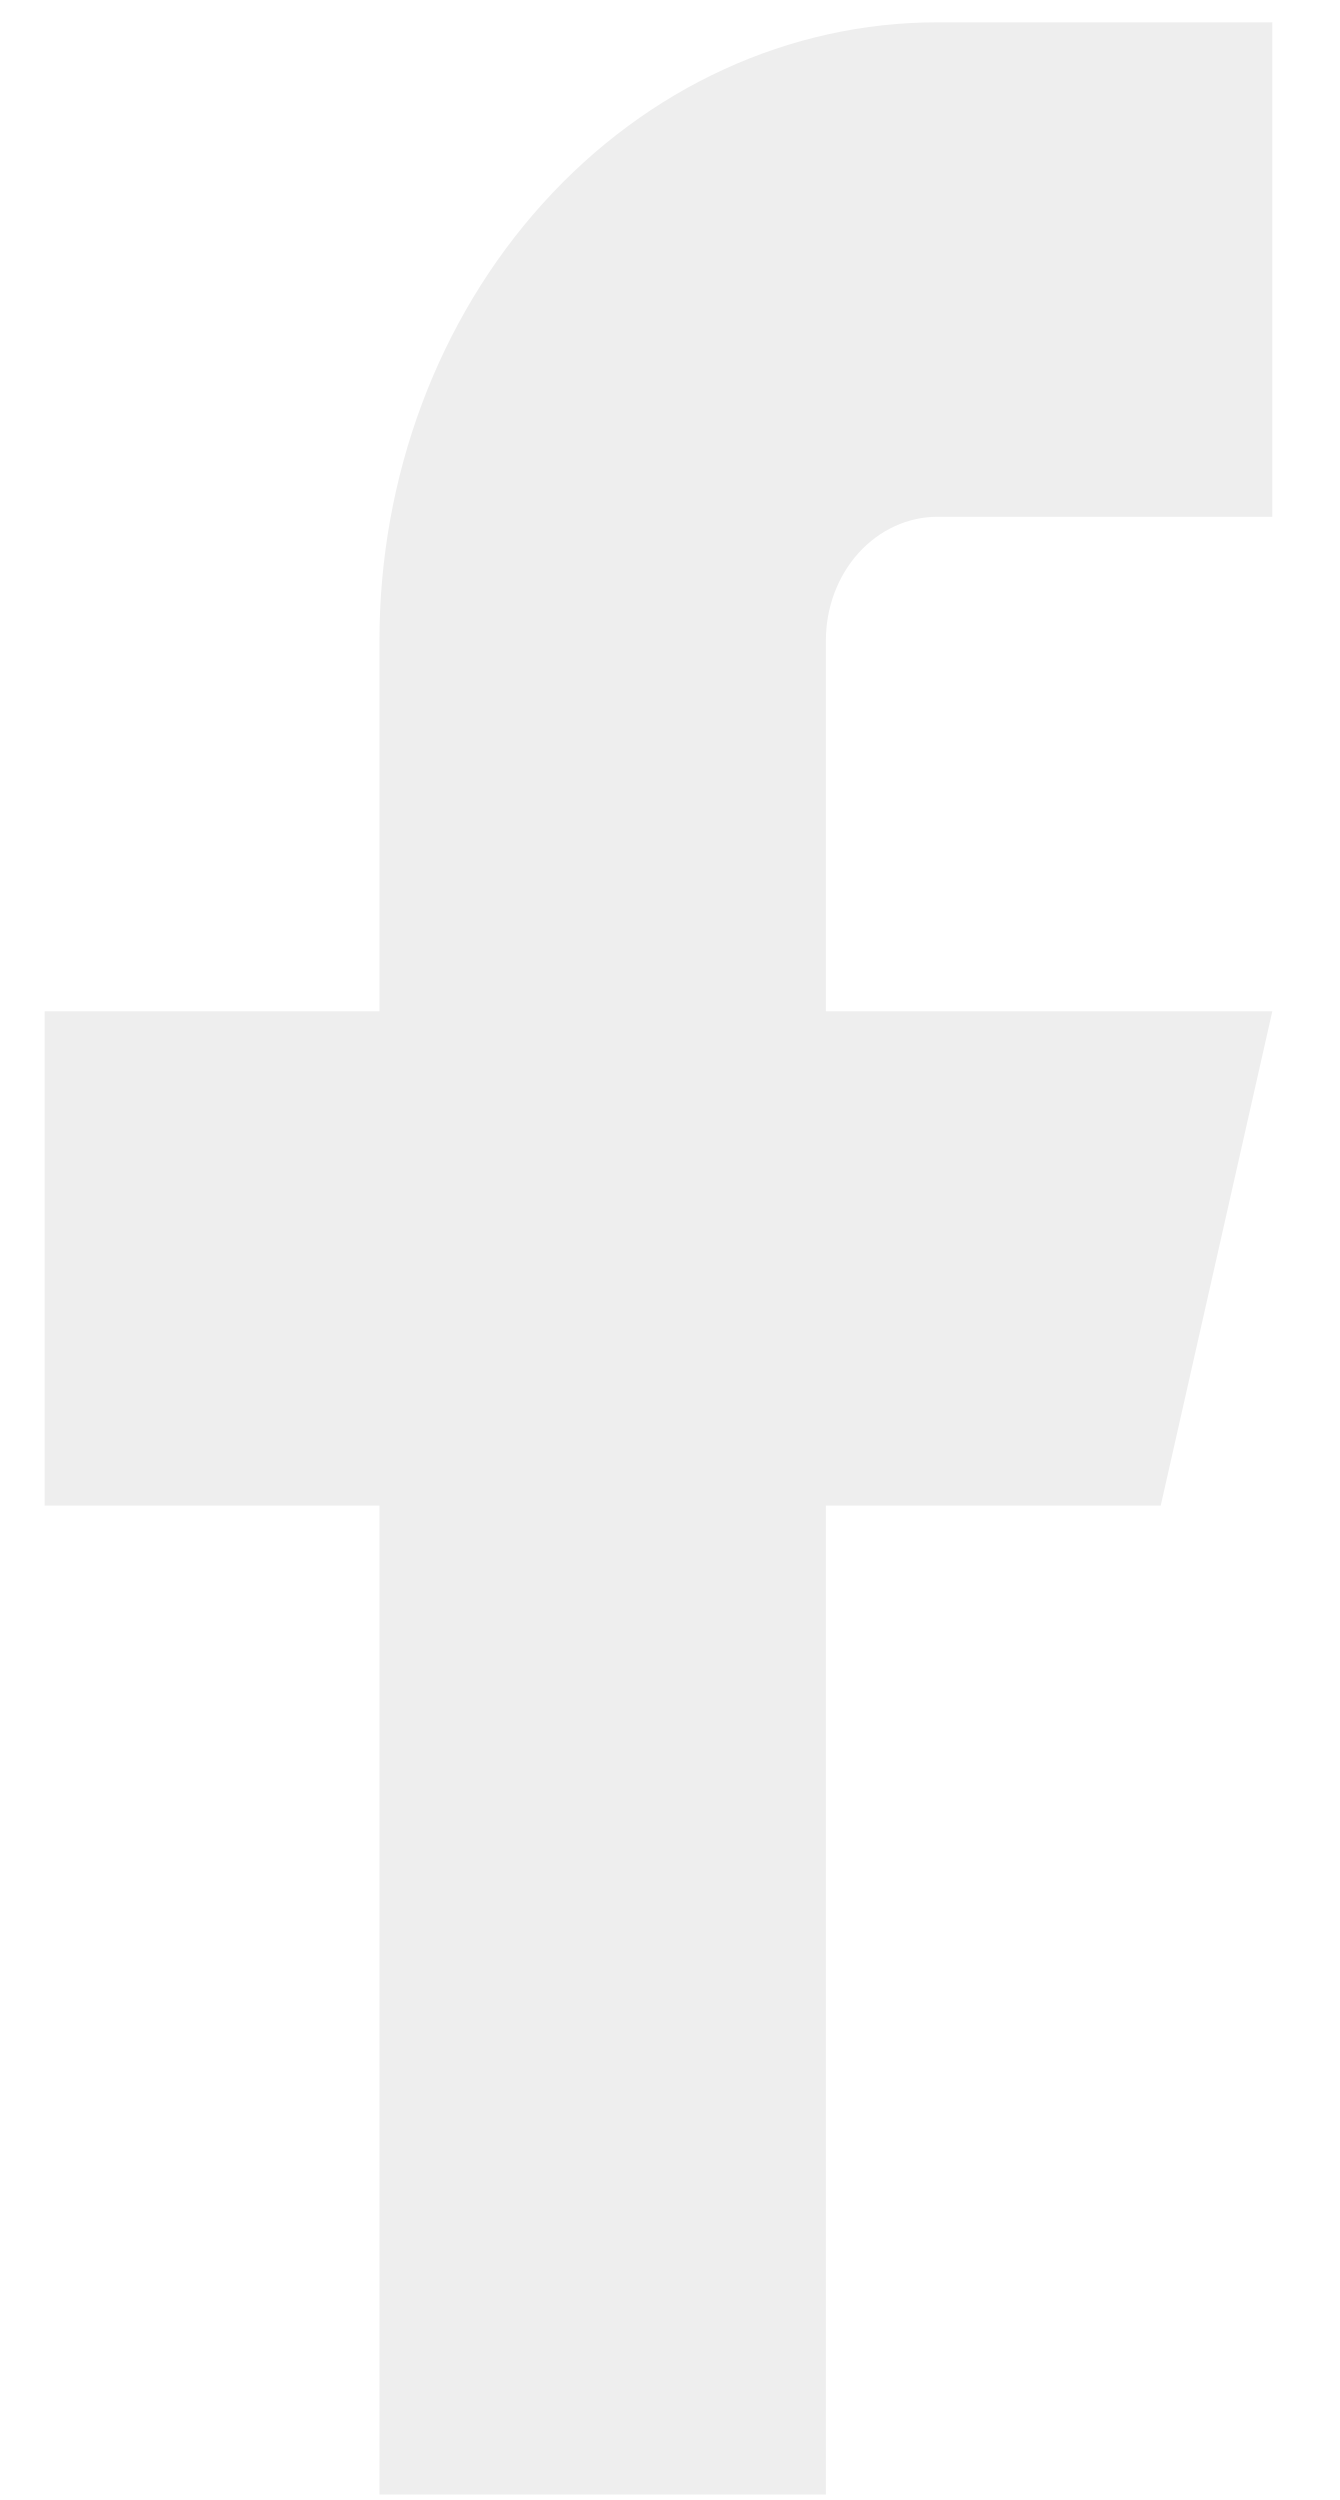
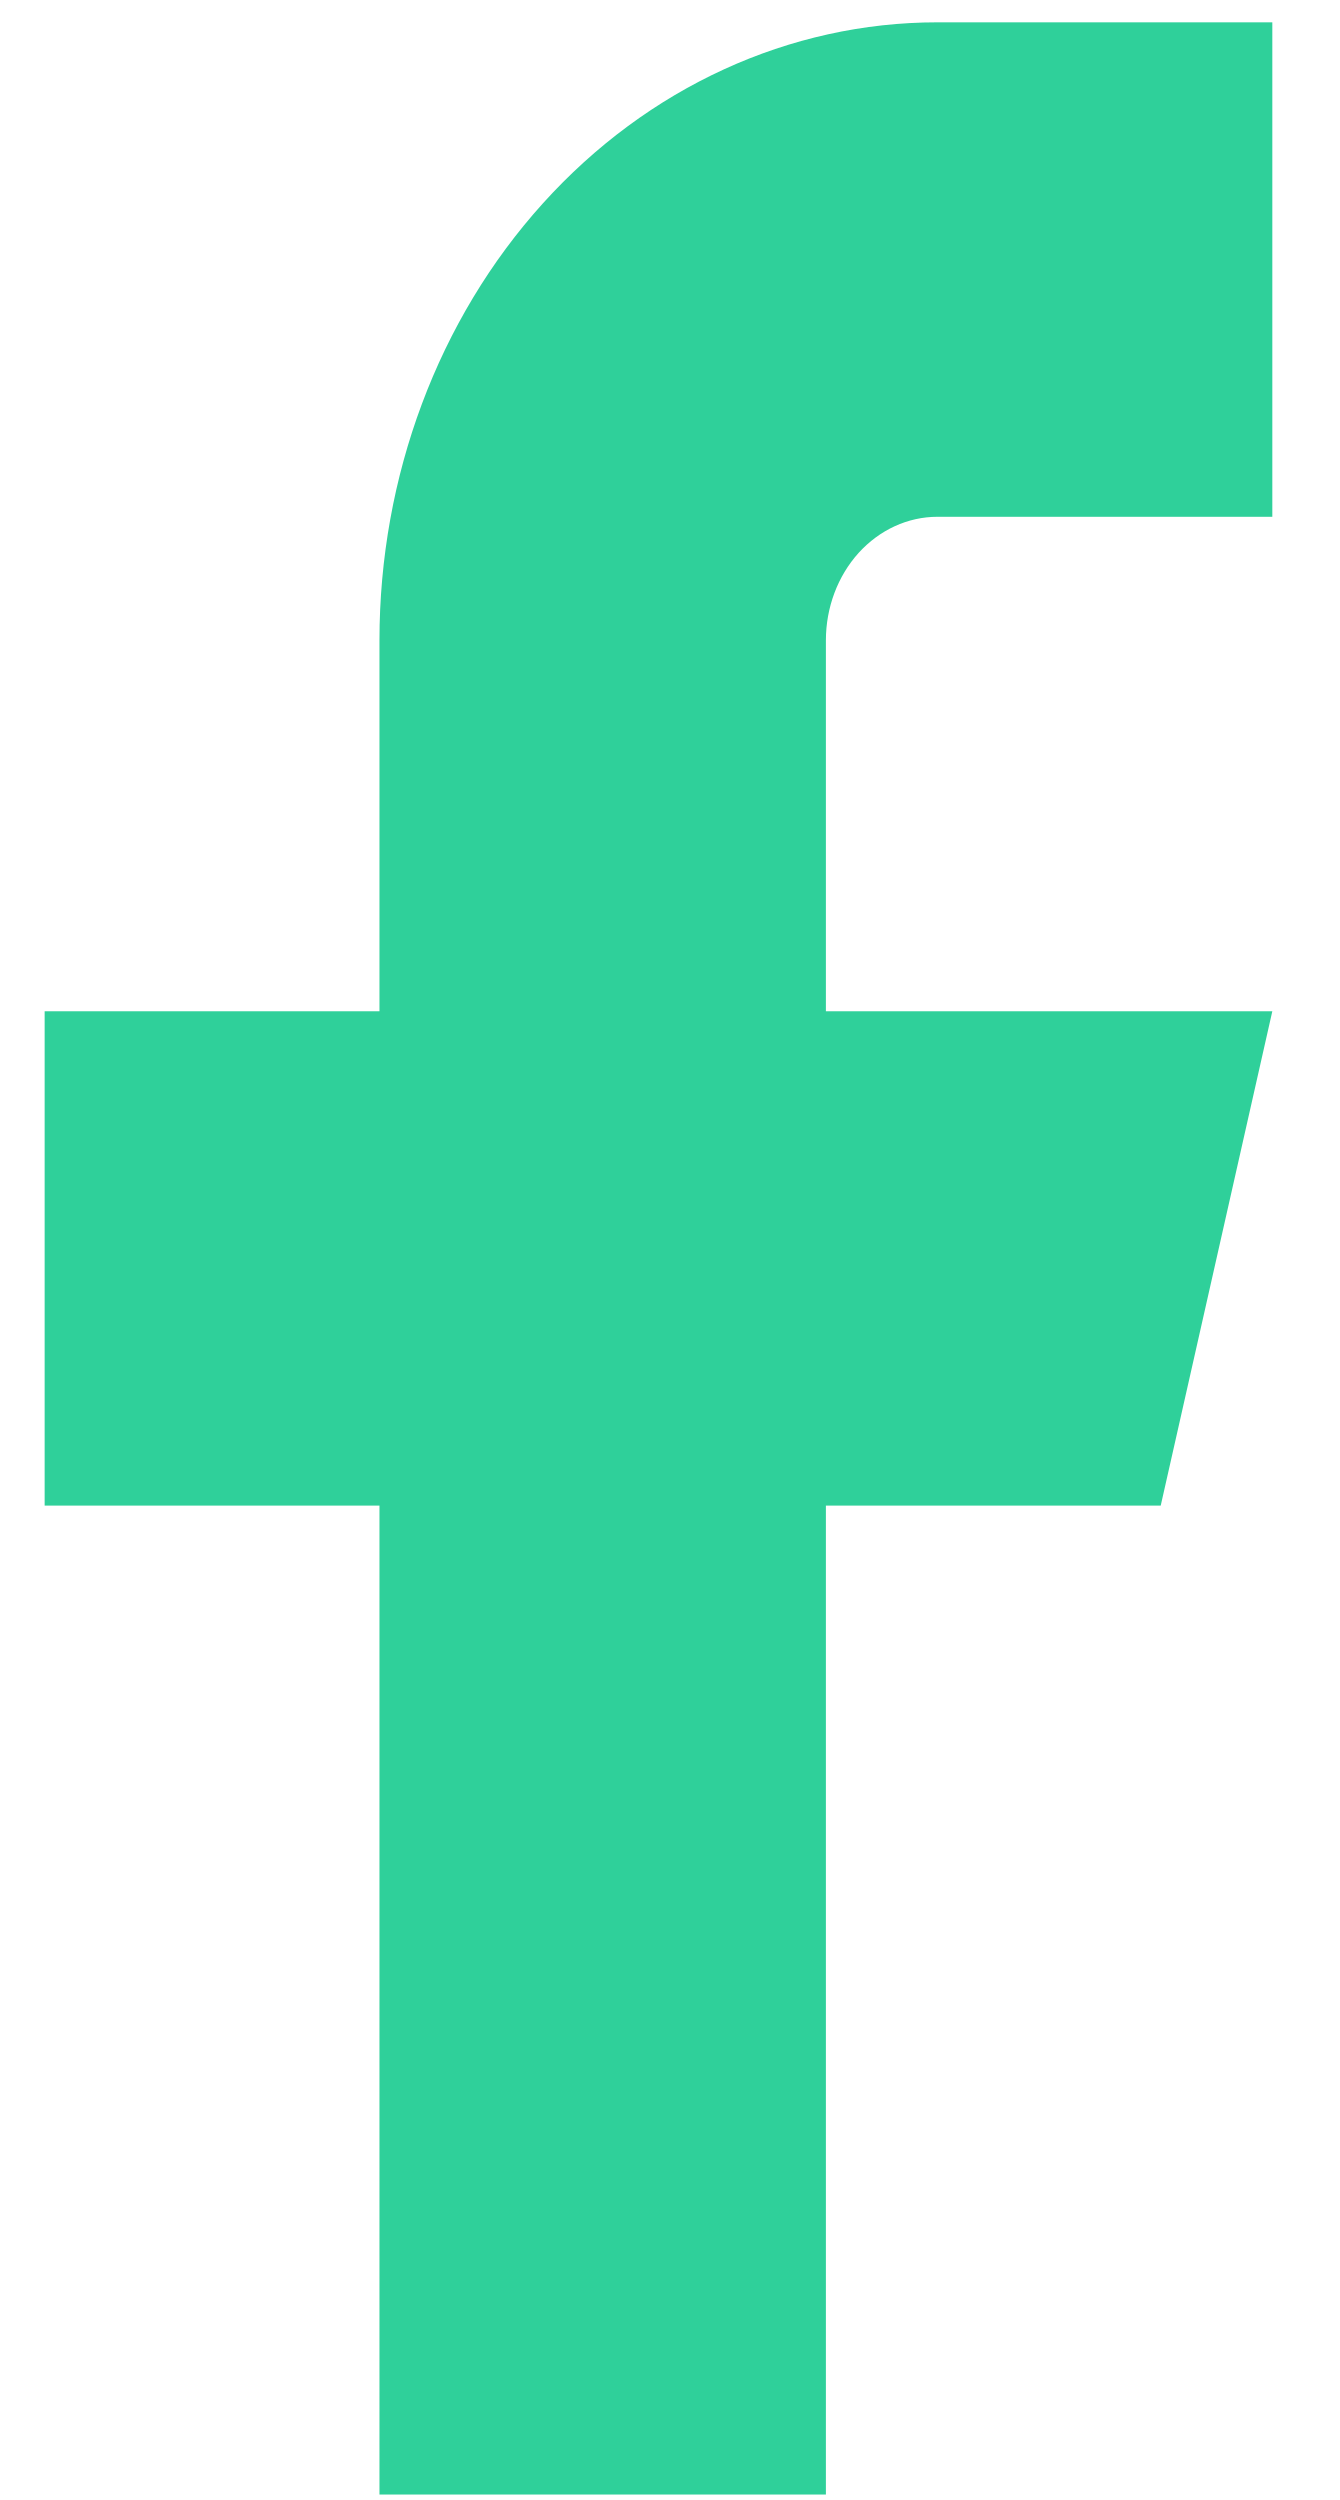
<svg xmlns="http://www.w3.org/2000/svg" width="15" height="28" viewBox="0 0 15 28" fill="none">
-   <path d="M14.25 0.25H10.5C8.842 0.25 7.253 0.979 6.081 2.277C4.908 3.576 4.25 5.336 4.25 7.172V11.326H0.5V16.863H4.25V27.939H9.25V16.863H13L14.25 11.326H9.25V7.172C9.25 6.805 9.382 6.453 9.616 6.193C9.851 5.934 10.168 5.788 10.5 5.788H14.25V0.25Z" fill="#EEEEEE" />
+   <path d="M14.25 0.25H10.5C8.842 0.25 7.253 0.979 6.081 2.277C4.908 3.576 4.25 5.336 4.25 7.172V11.326H0.5V16.863H4.25V27.939H9.25V16.863H13L14.25 11.326H9.25V7.172C9.25 6.805 9.382 6.453 9.616 6.193C9.851 5.934 10.168 5.788 10.5 5.788H14.25V0.25Z" fill="#2FD09A" />
</svg>
